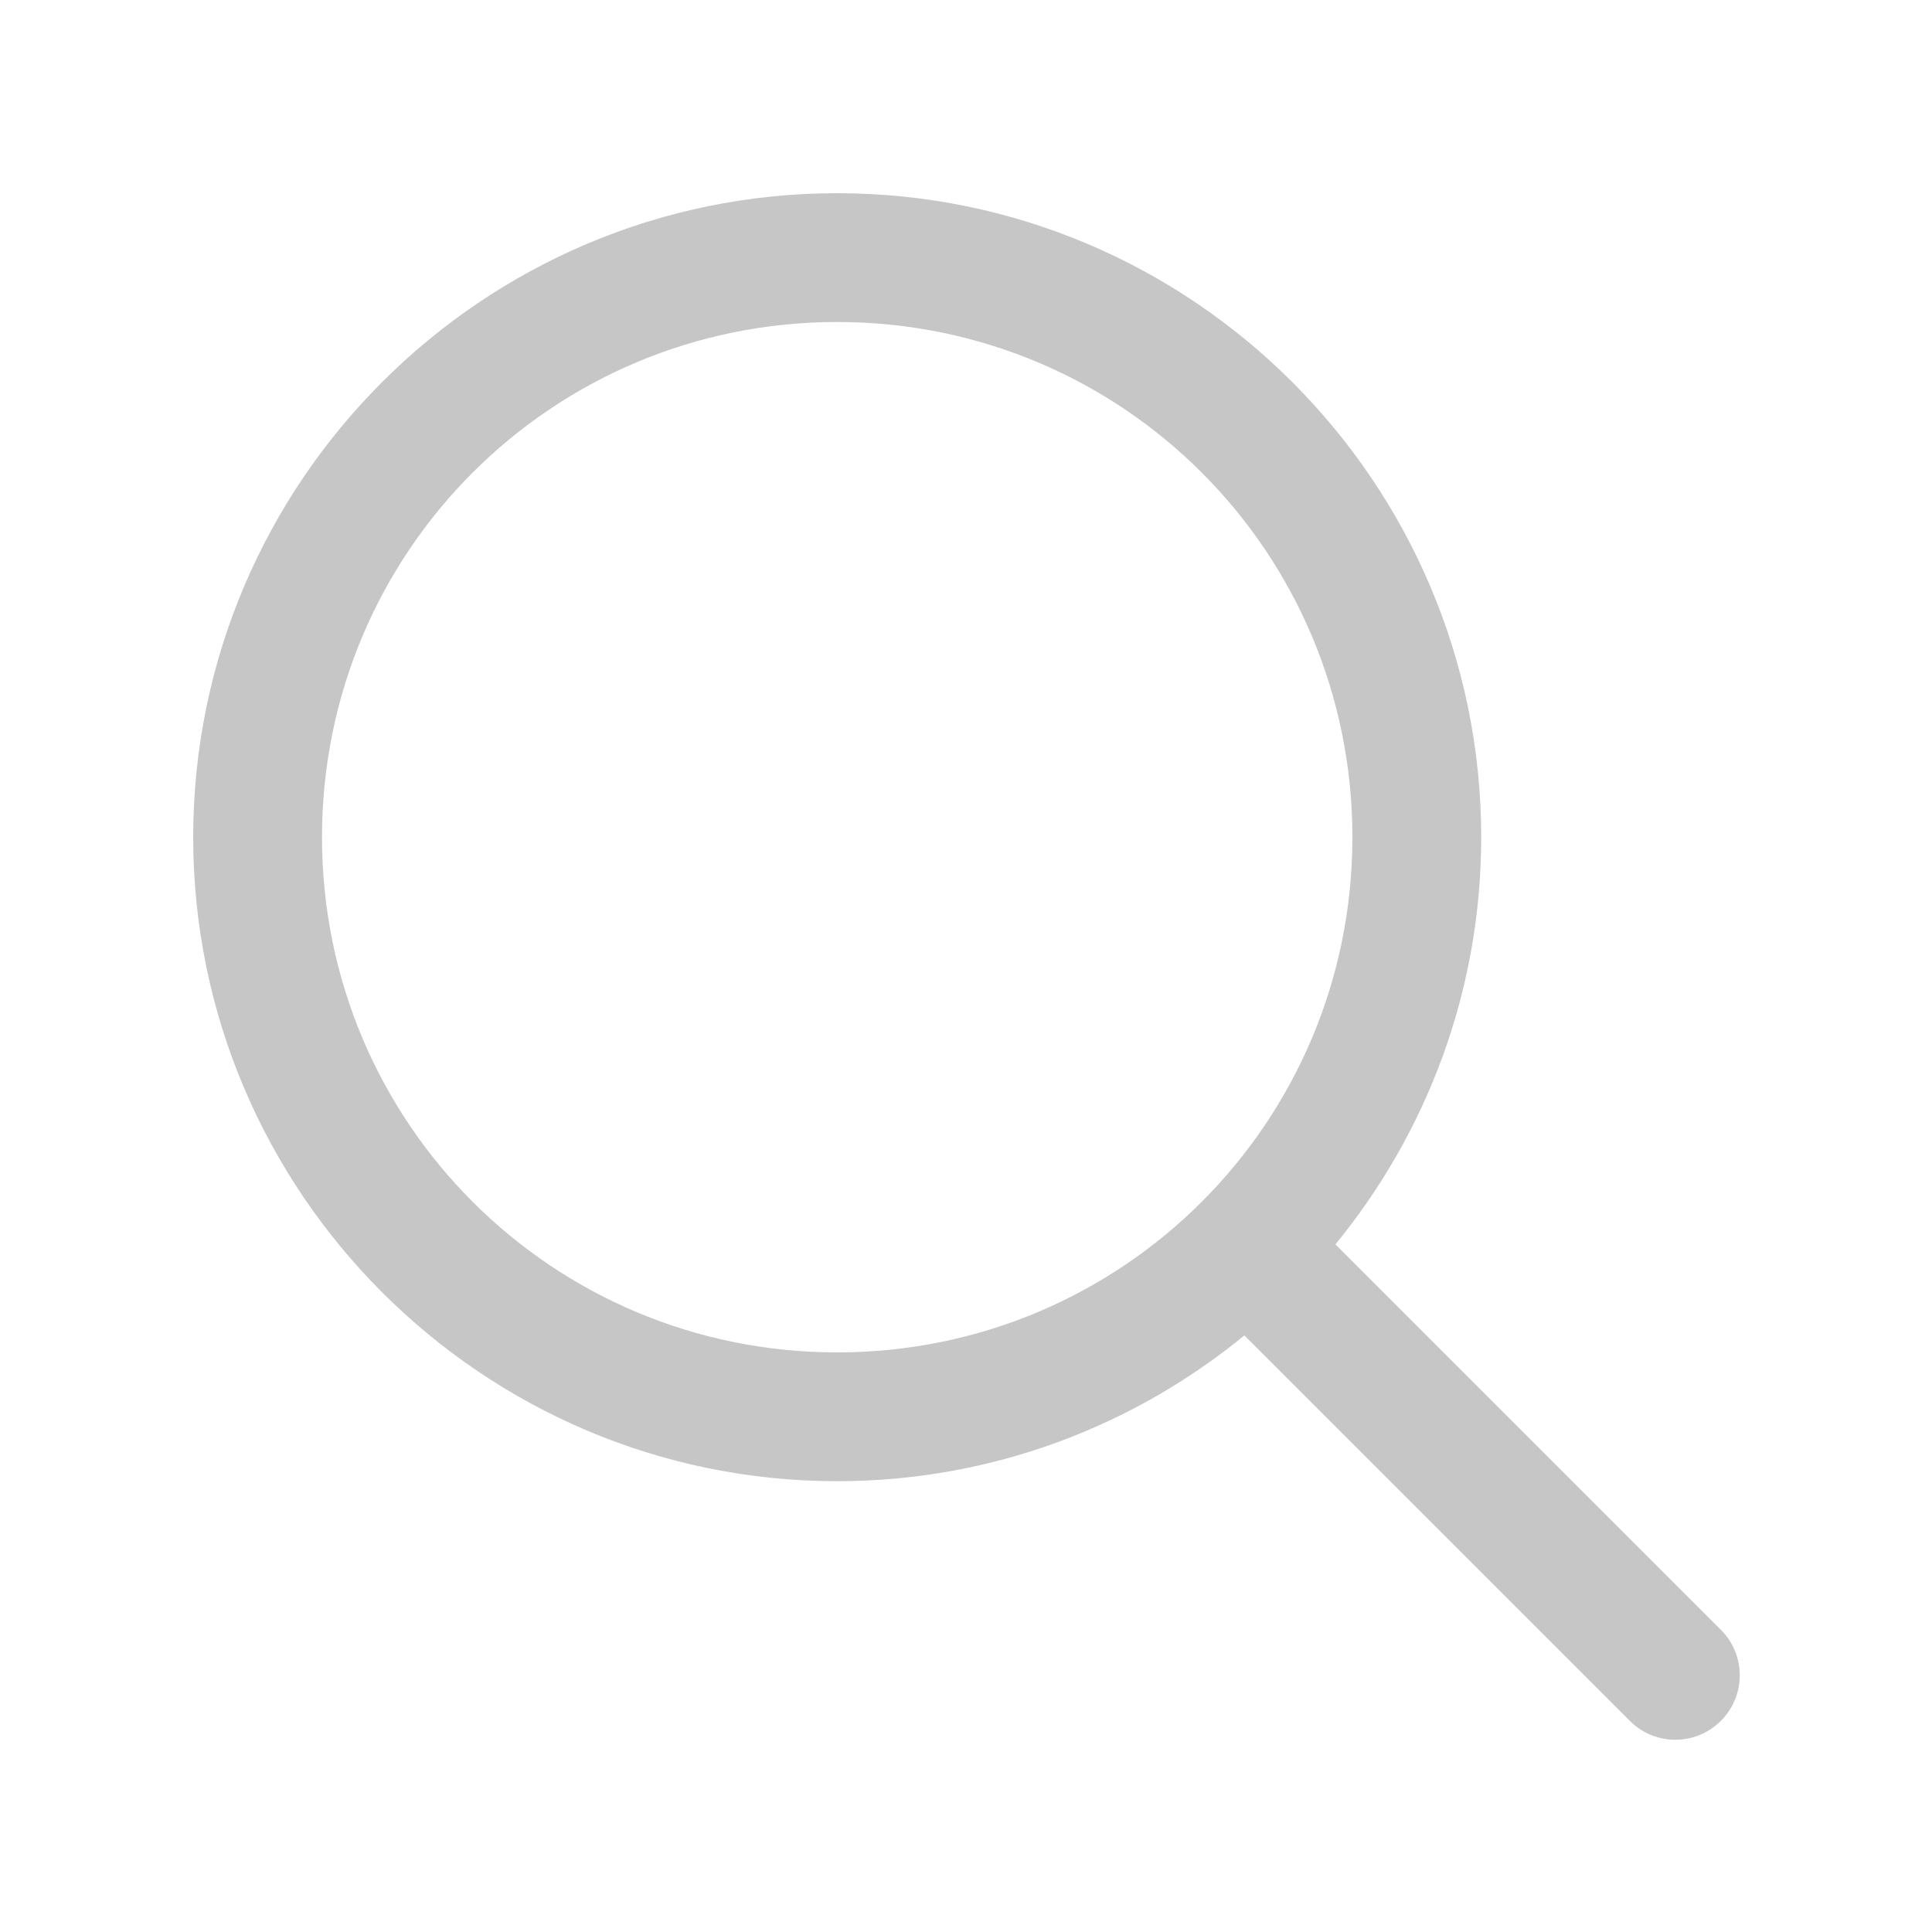
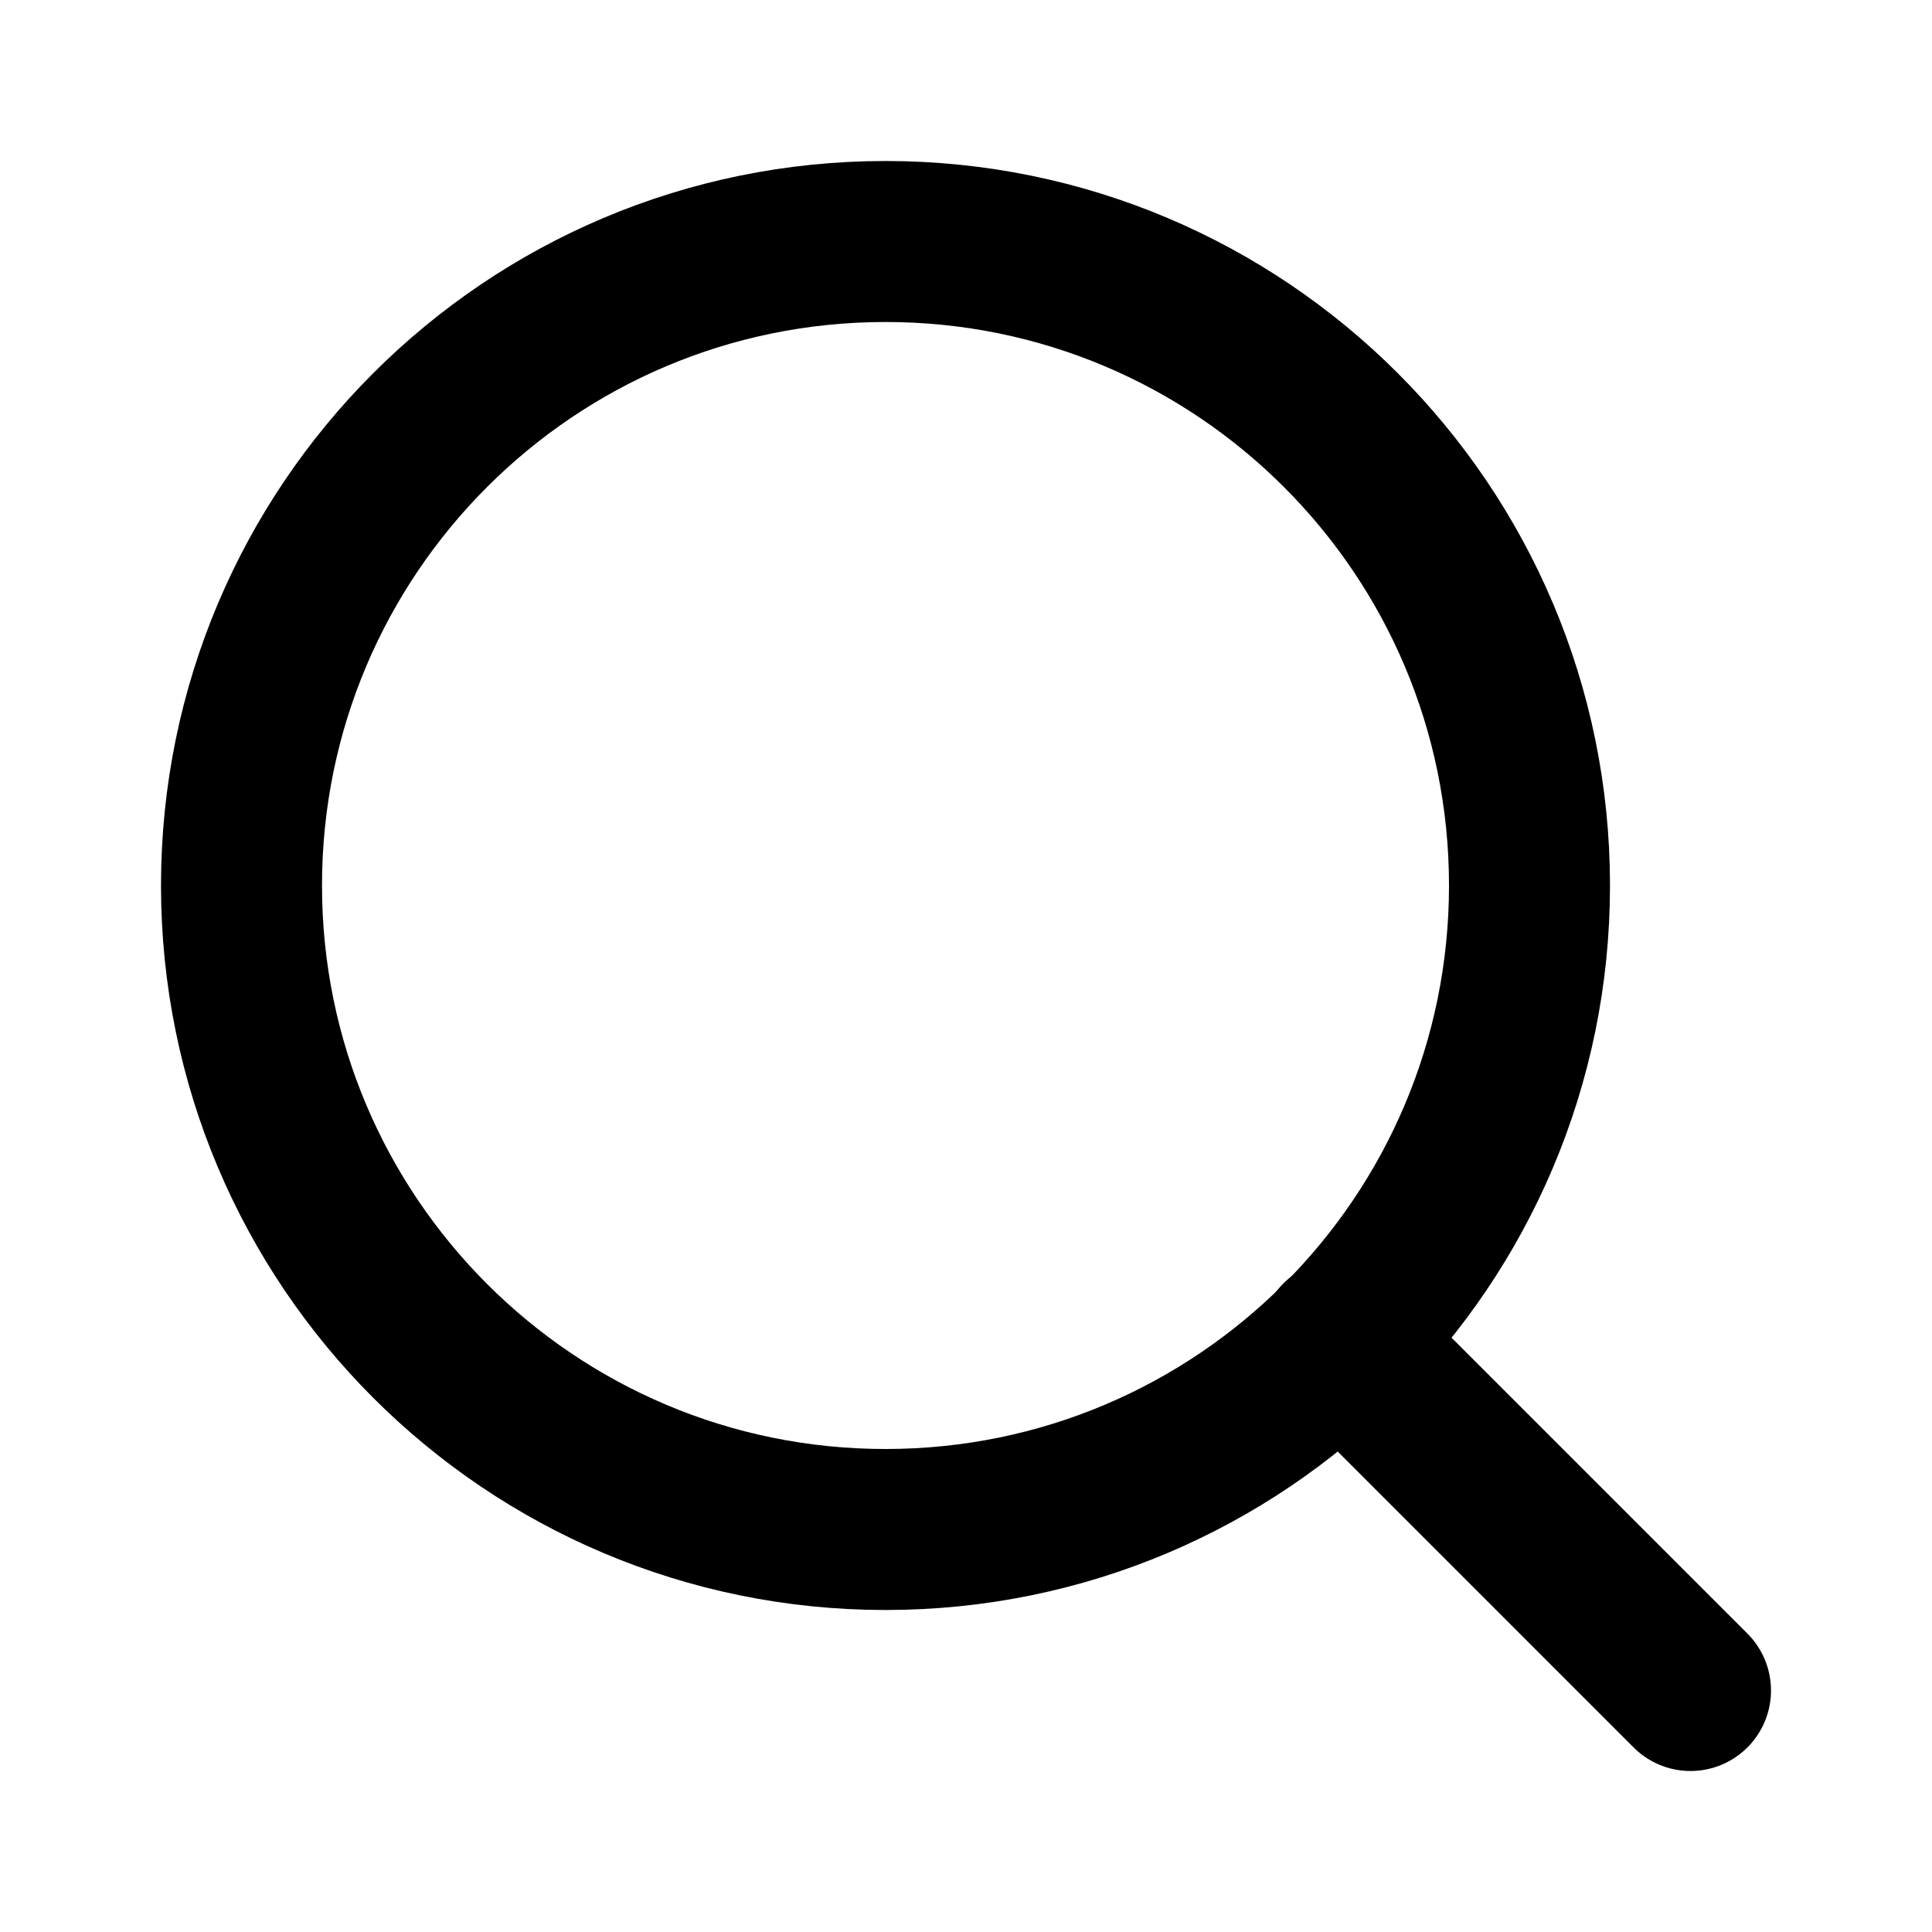
- <svg xmlns="http://www.w3.org/2000/svg" viewBox="0 0 60 60" width="60px" height="60px">
-   <g id="surface234107784">
-     <path style=" stroke:none;fill-rule:nonzero;fill:rgb(77.647%,77.647%,77.647%);fill-opacity:1;" d="M 26 6 C 14.977 6 6 14.977 6 26 C 6 37.023 14.977 46 26 46 C 30.793 46 35.195 44.297 38.645 41.473 L 50.586 53.414 C 51.086 53.938 51.832 54.148 52.535 53.965 C 53.234 53.781 53.781 53.234 53.965 52.535 C 54.148 51.832 53.938 51.086 53.414 50.586 L 41.473 38.645 C 44.297 35.195 46 30.793 46 26 C 46 14.977 37.023 6 26 6 Z M 26 10 C 34.859 10 42 17.141 42 26 C 42 34.859 34.859 42 26 42 C 17.141 42 10 34.859 10 26 C 10 17.141 17.141 10 26 10 Z M 26 10 " />
-   </g>
+ <svg xmlns="http://www.w3.org/2000/svg" width="24" height="24" viewBox="0 0 24 24" fill="none" stroke="currentColor" stroke-width="2" stroke-linecap="round" stroke-linejoin="round" class="feather feather-search">
+   <circle cx="11" cy="11" r="8" />
+   <line x1="21" y1="21" x2="16.65" y2="16.65" />
</svg>
